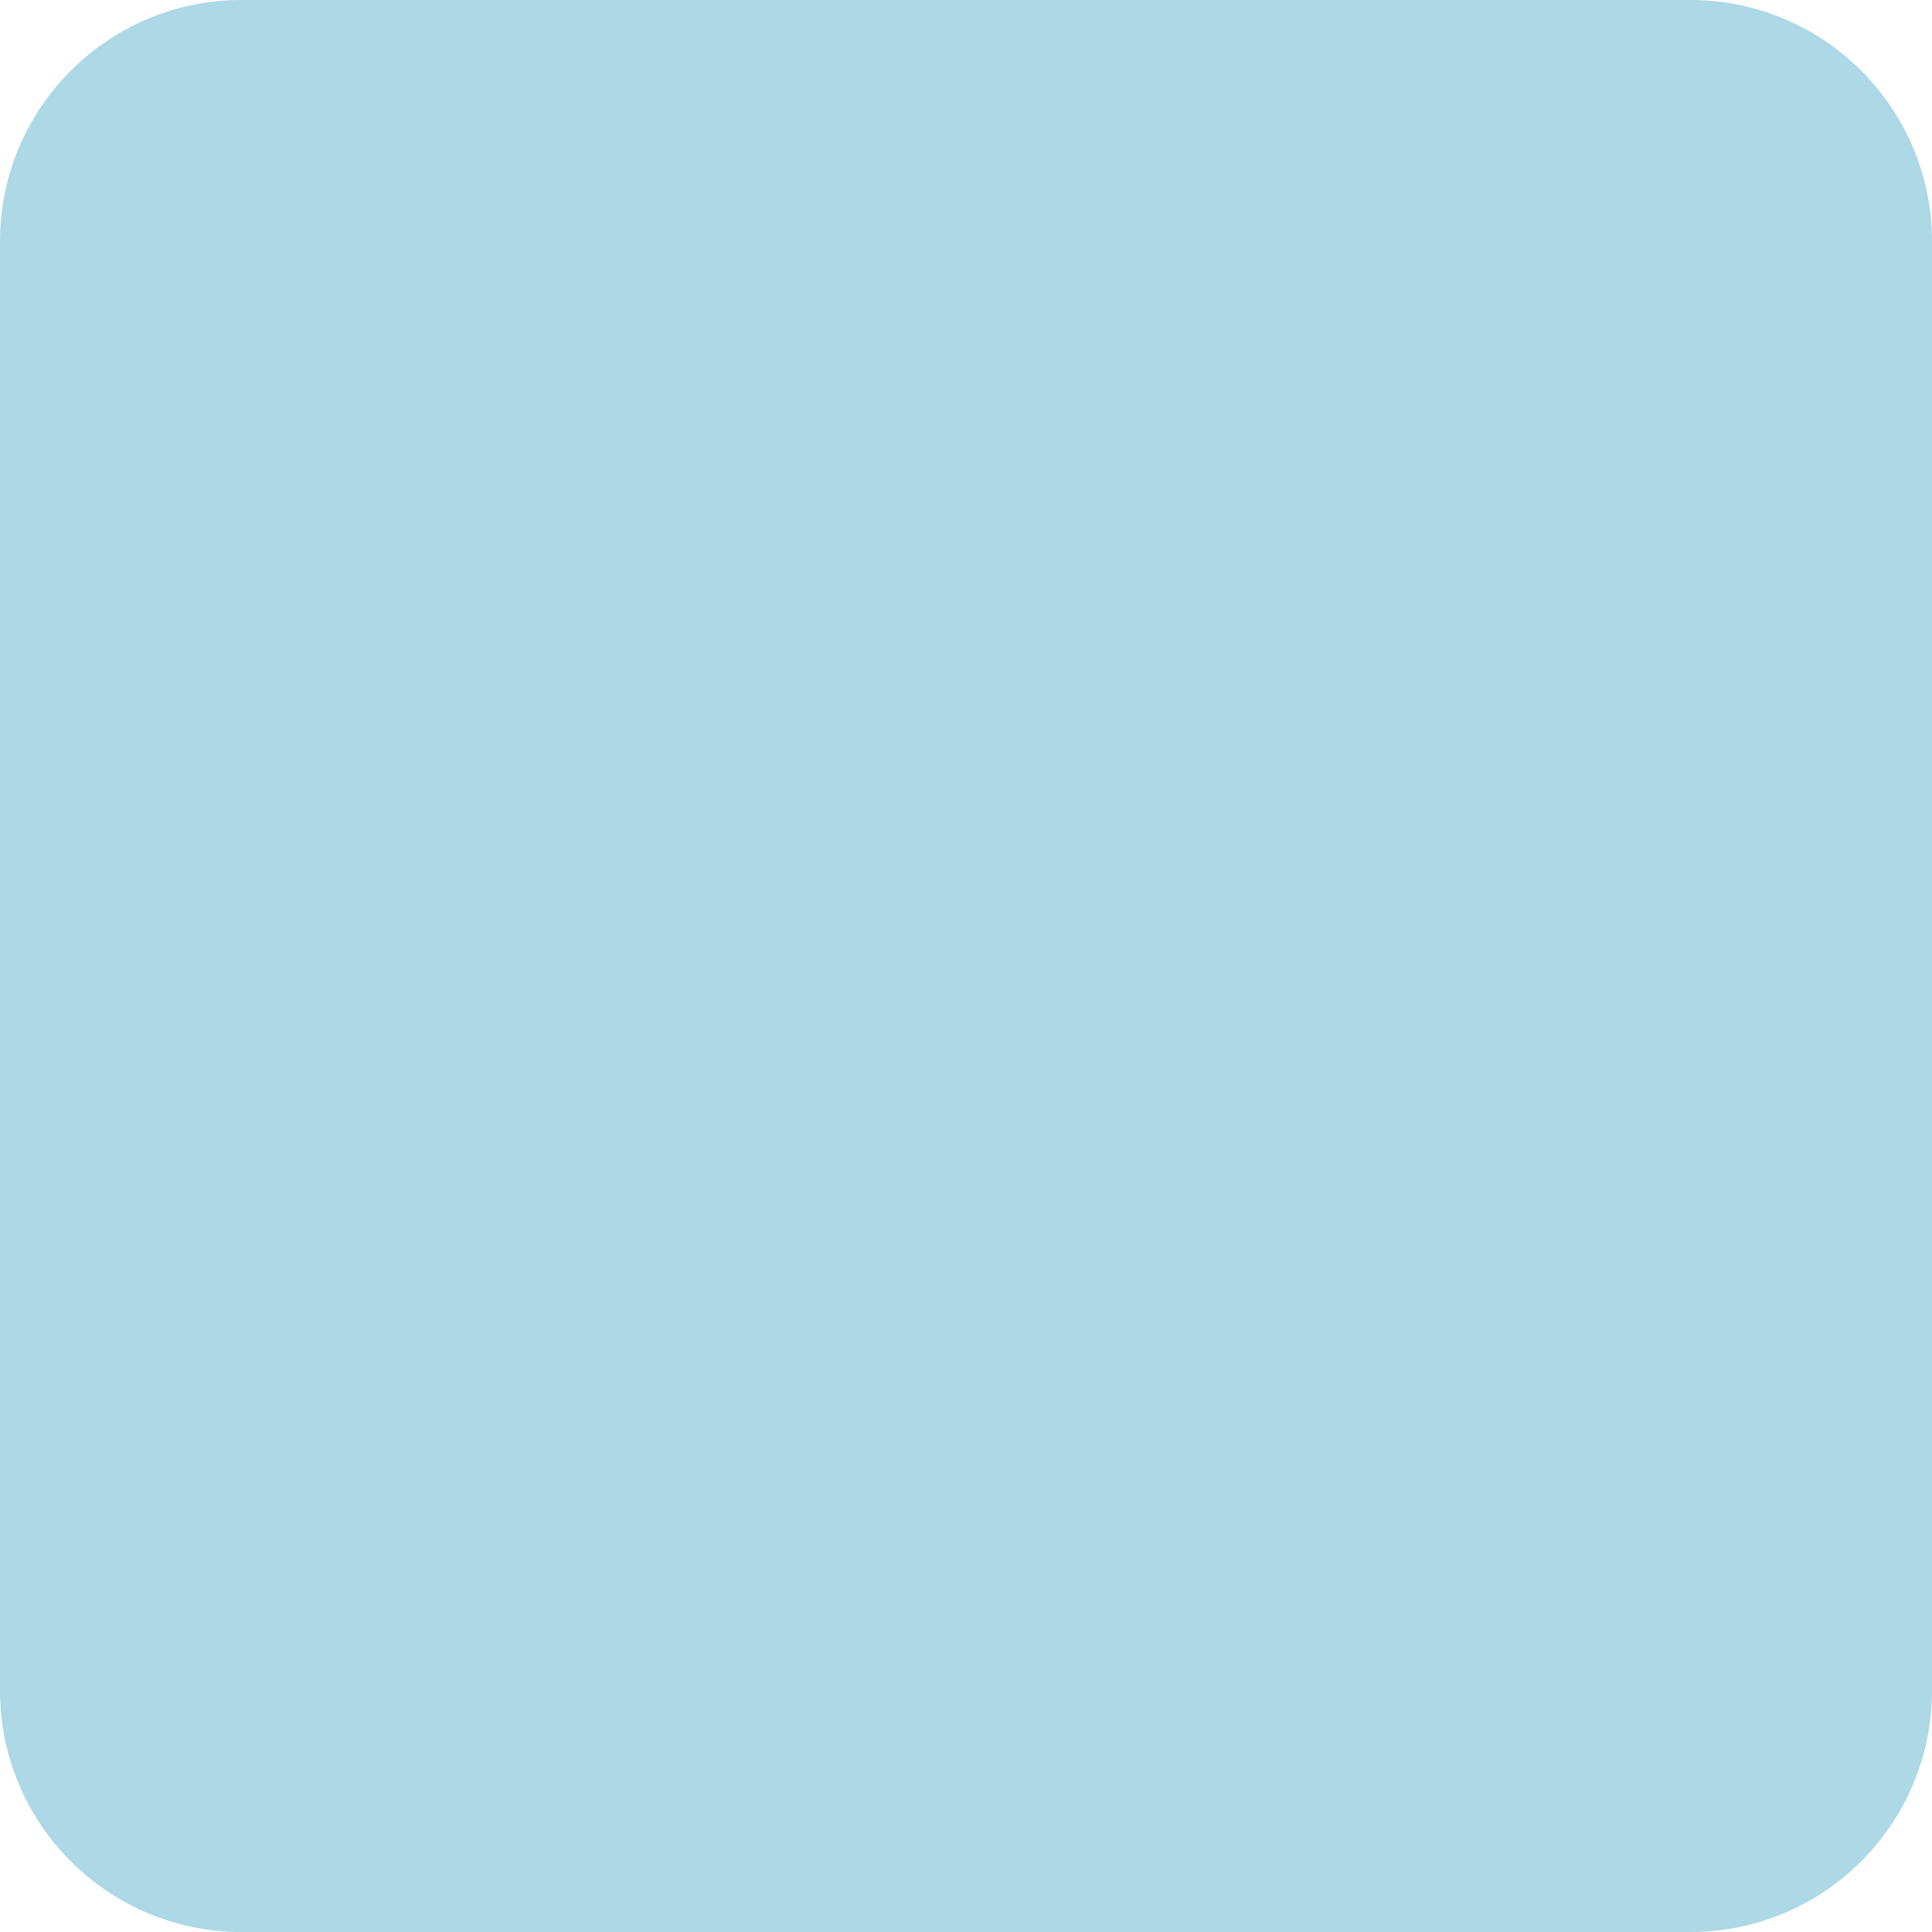
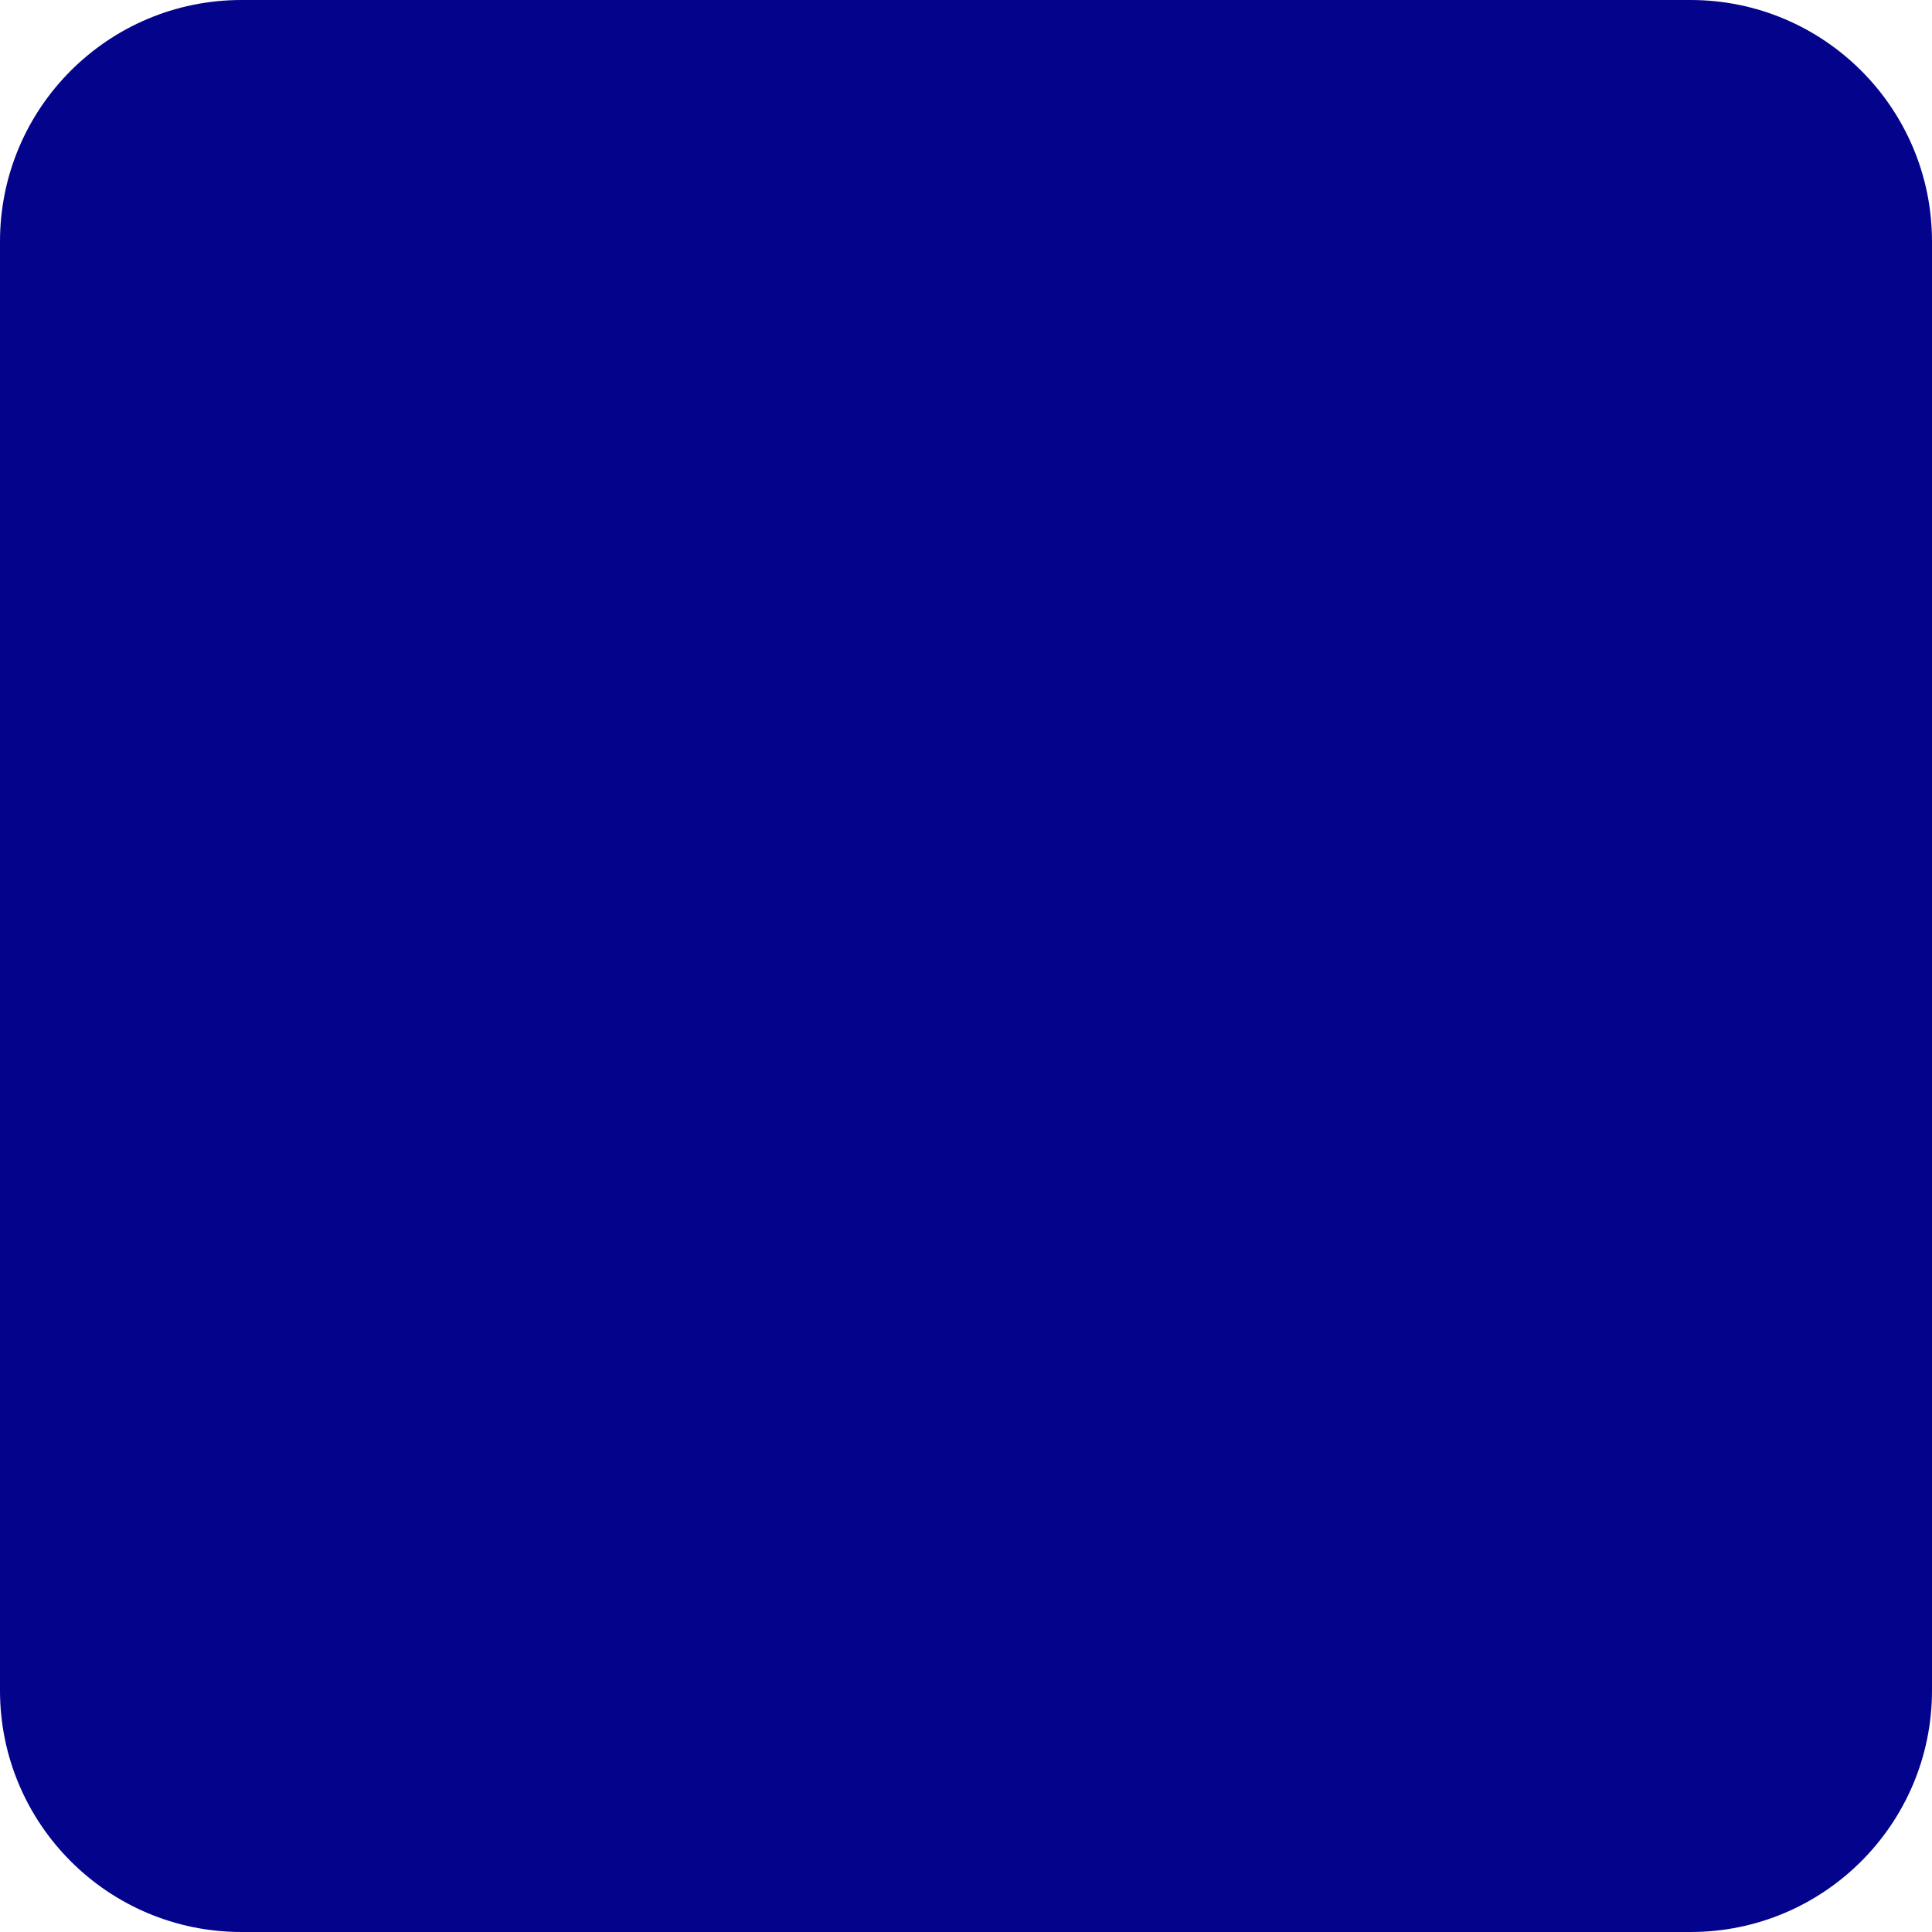
- <svg xmlns="http://www.w3.org/2000/svg" width="16" height="16" fill="lightblue" class="bi bi-square-fill" viewBox="0 0 16 16">
+ <svg xmlns="http://www.w3.org/2000/svg" width="16" height="16" fill="#03038c" class="bi bi-square-fill" viewBox="0 0 16 16">
  <path d="M0 2a2 2 0 0 1 2-2h12a2 2 0 0 1 2 2v12a2 2 0 0 1-2 2H2a2 2 0 0 1-2-2V2z" />
</svg>
